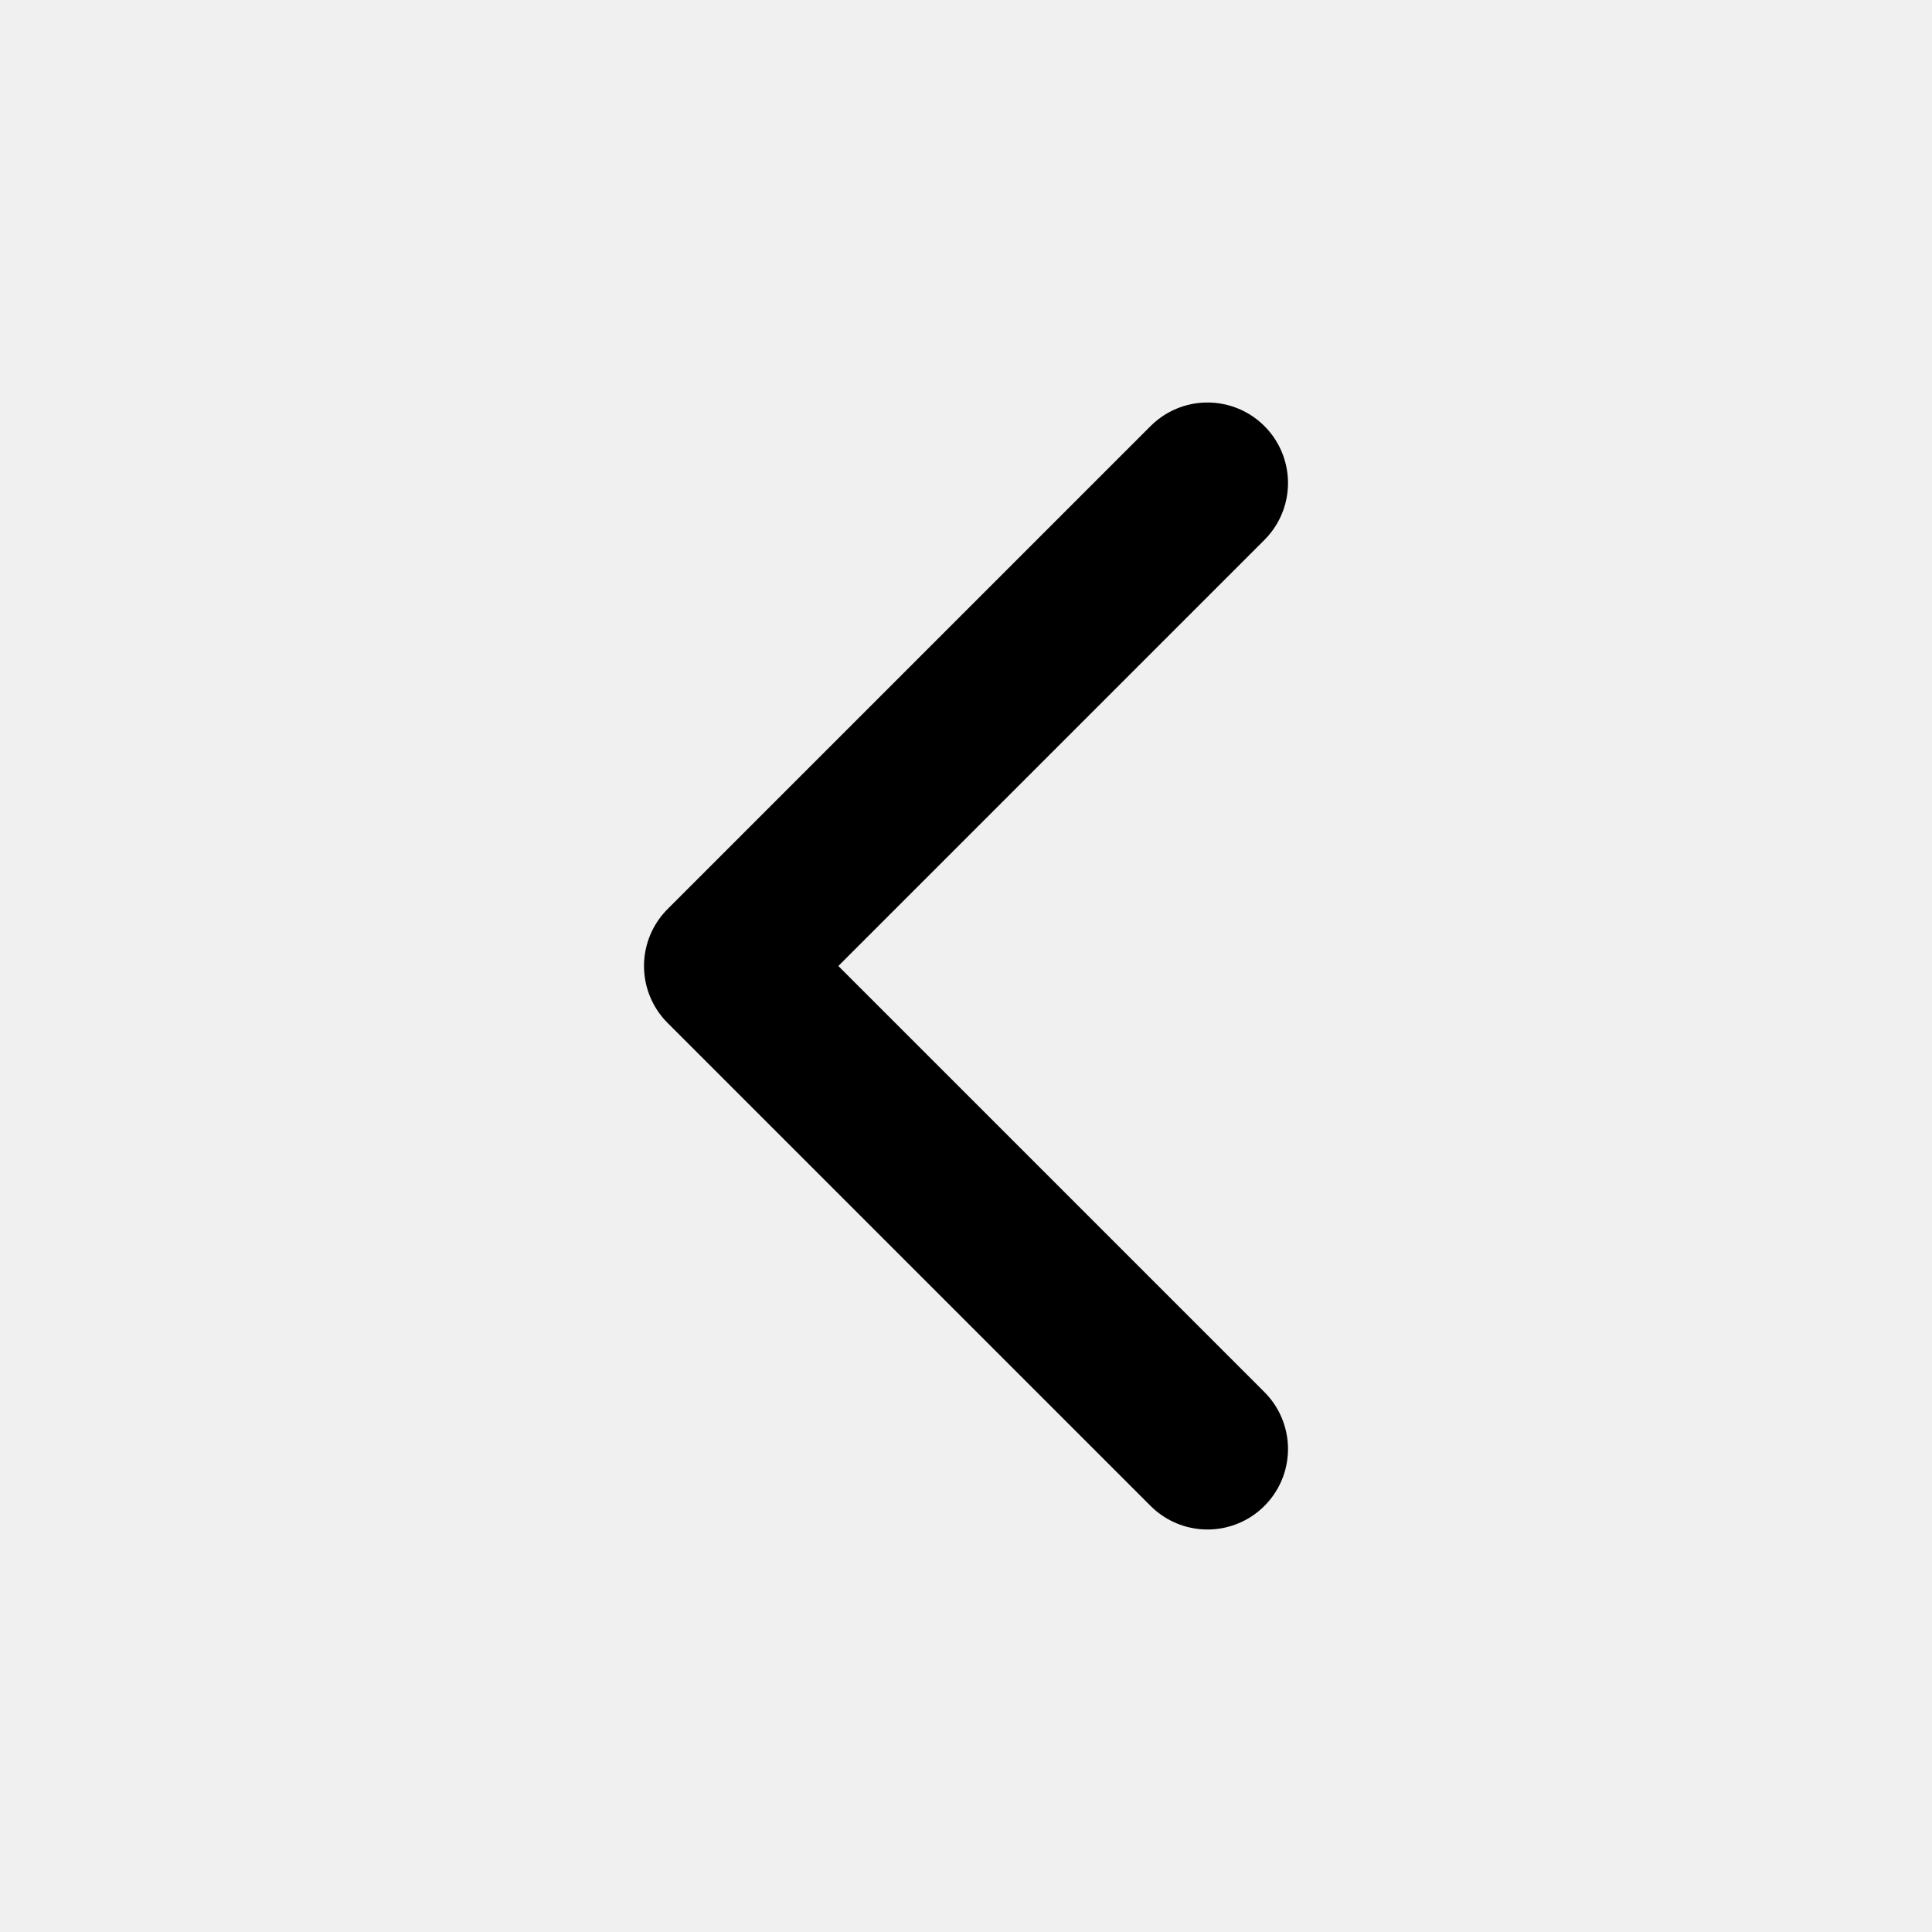
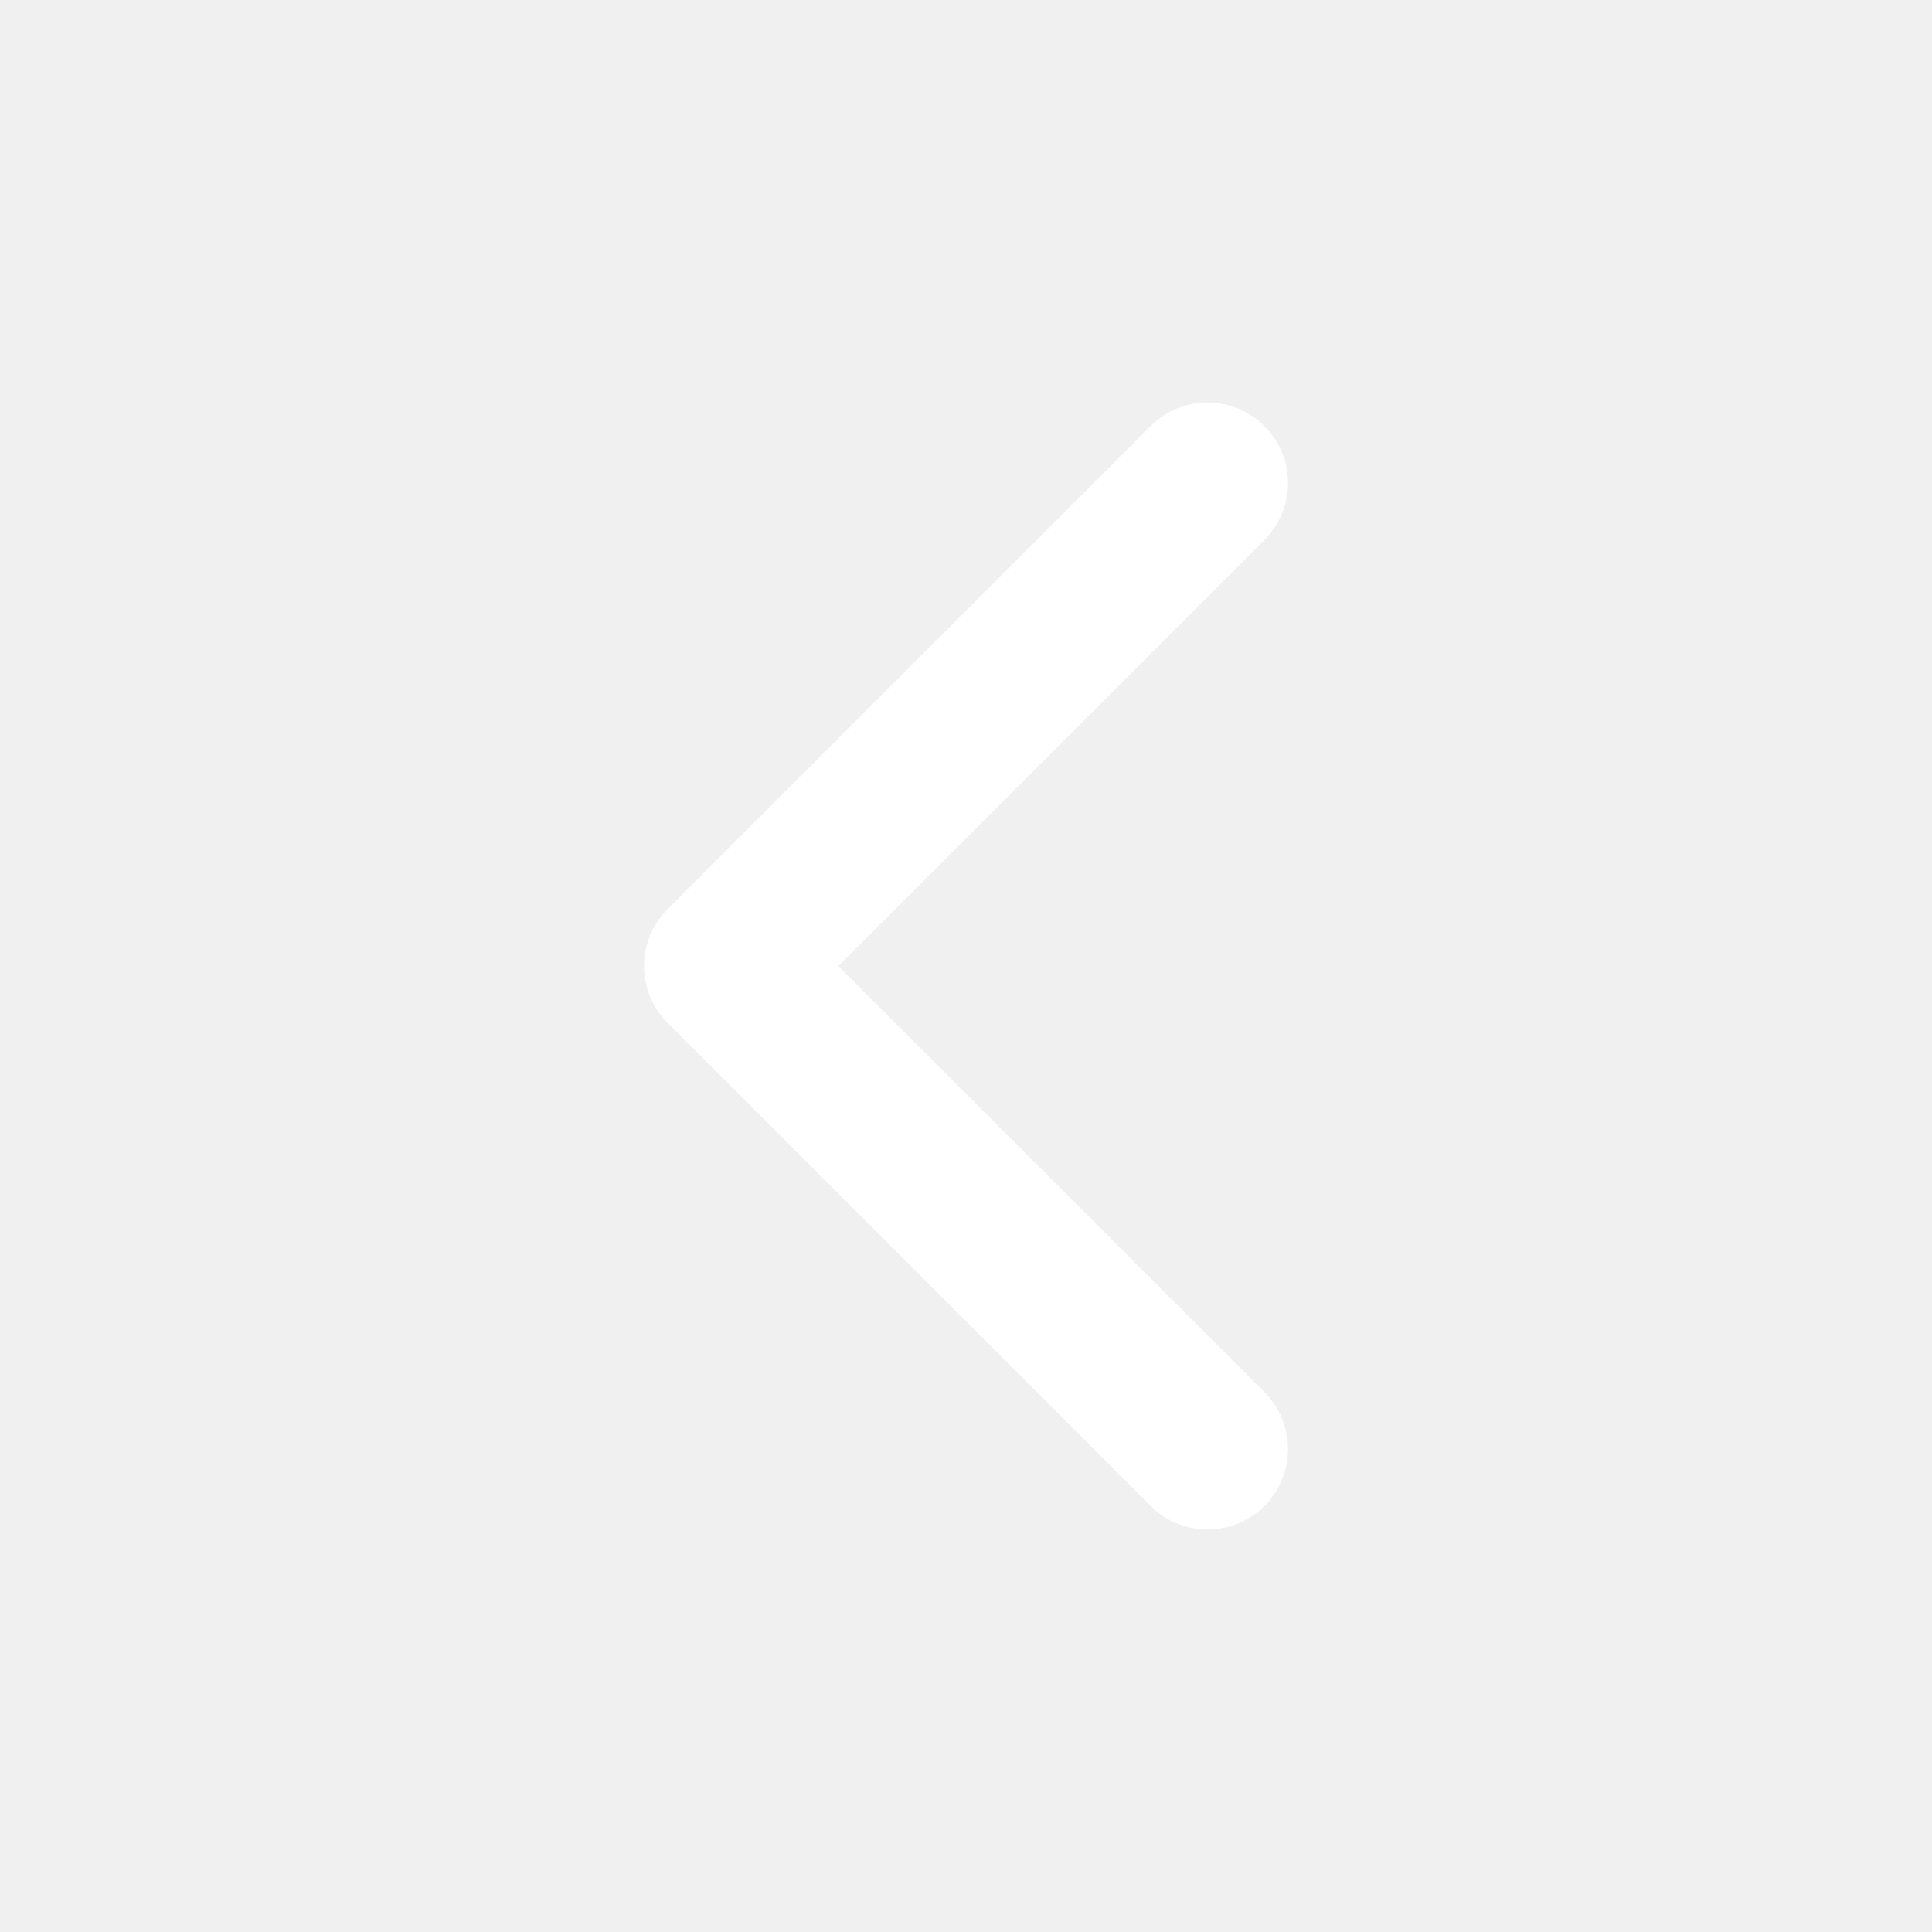
- <svg xmlns="http://www.w3.org/2000/svg" width="24" height="24" viewBox="0 0 24 24" fill="none" stroke="currentColor" stroke-width="2" stroke-linecap="round" stroke-linejoin="round">
+ <svg xmlns="http://www.w3.org/2000/svg" width="24" height="24" viewBox="0 0 24 24" fill="none" stroke="#FFFFFF" stroke-width="2" stroke-linecap="round" stroke-linejoin="round">
  <path d="M15 6l-6 6l6 6" />
</svg>
